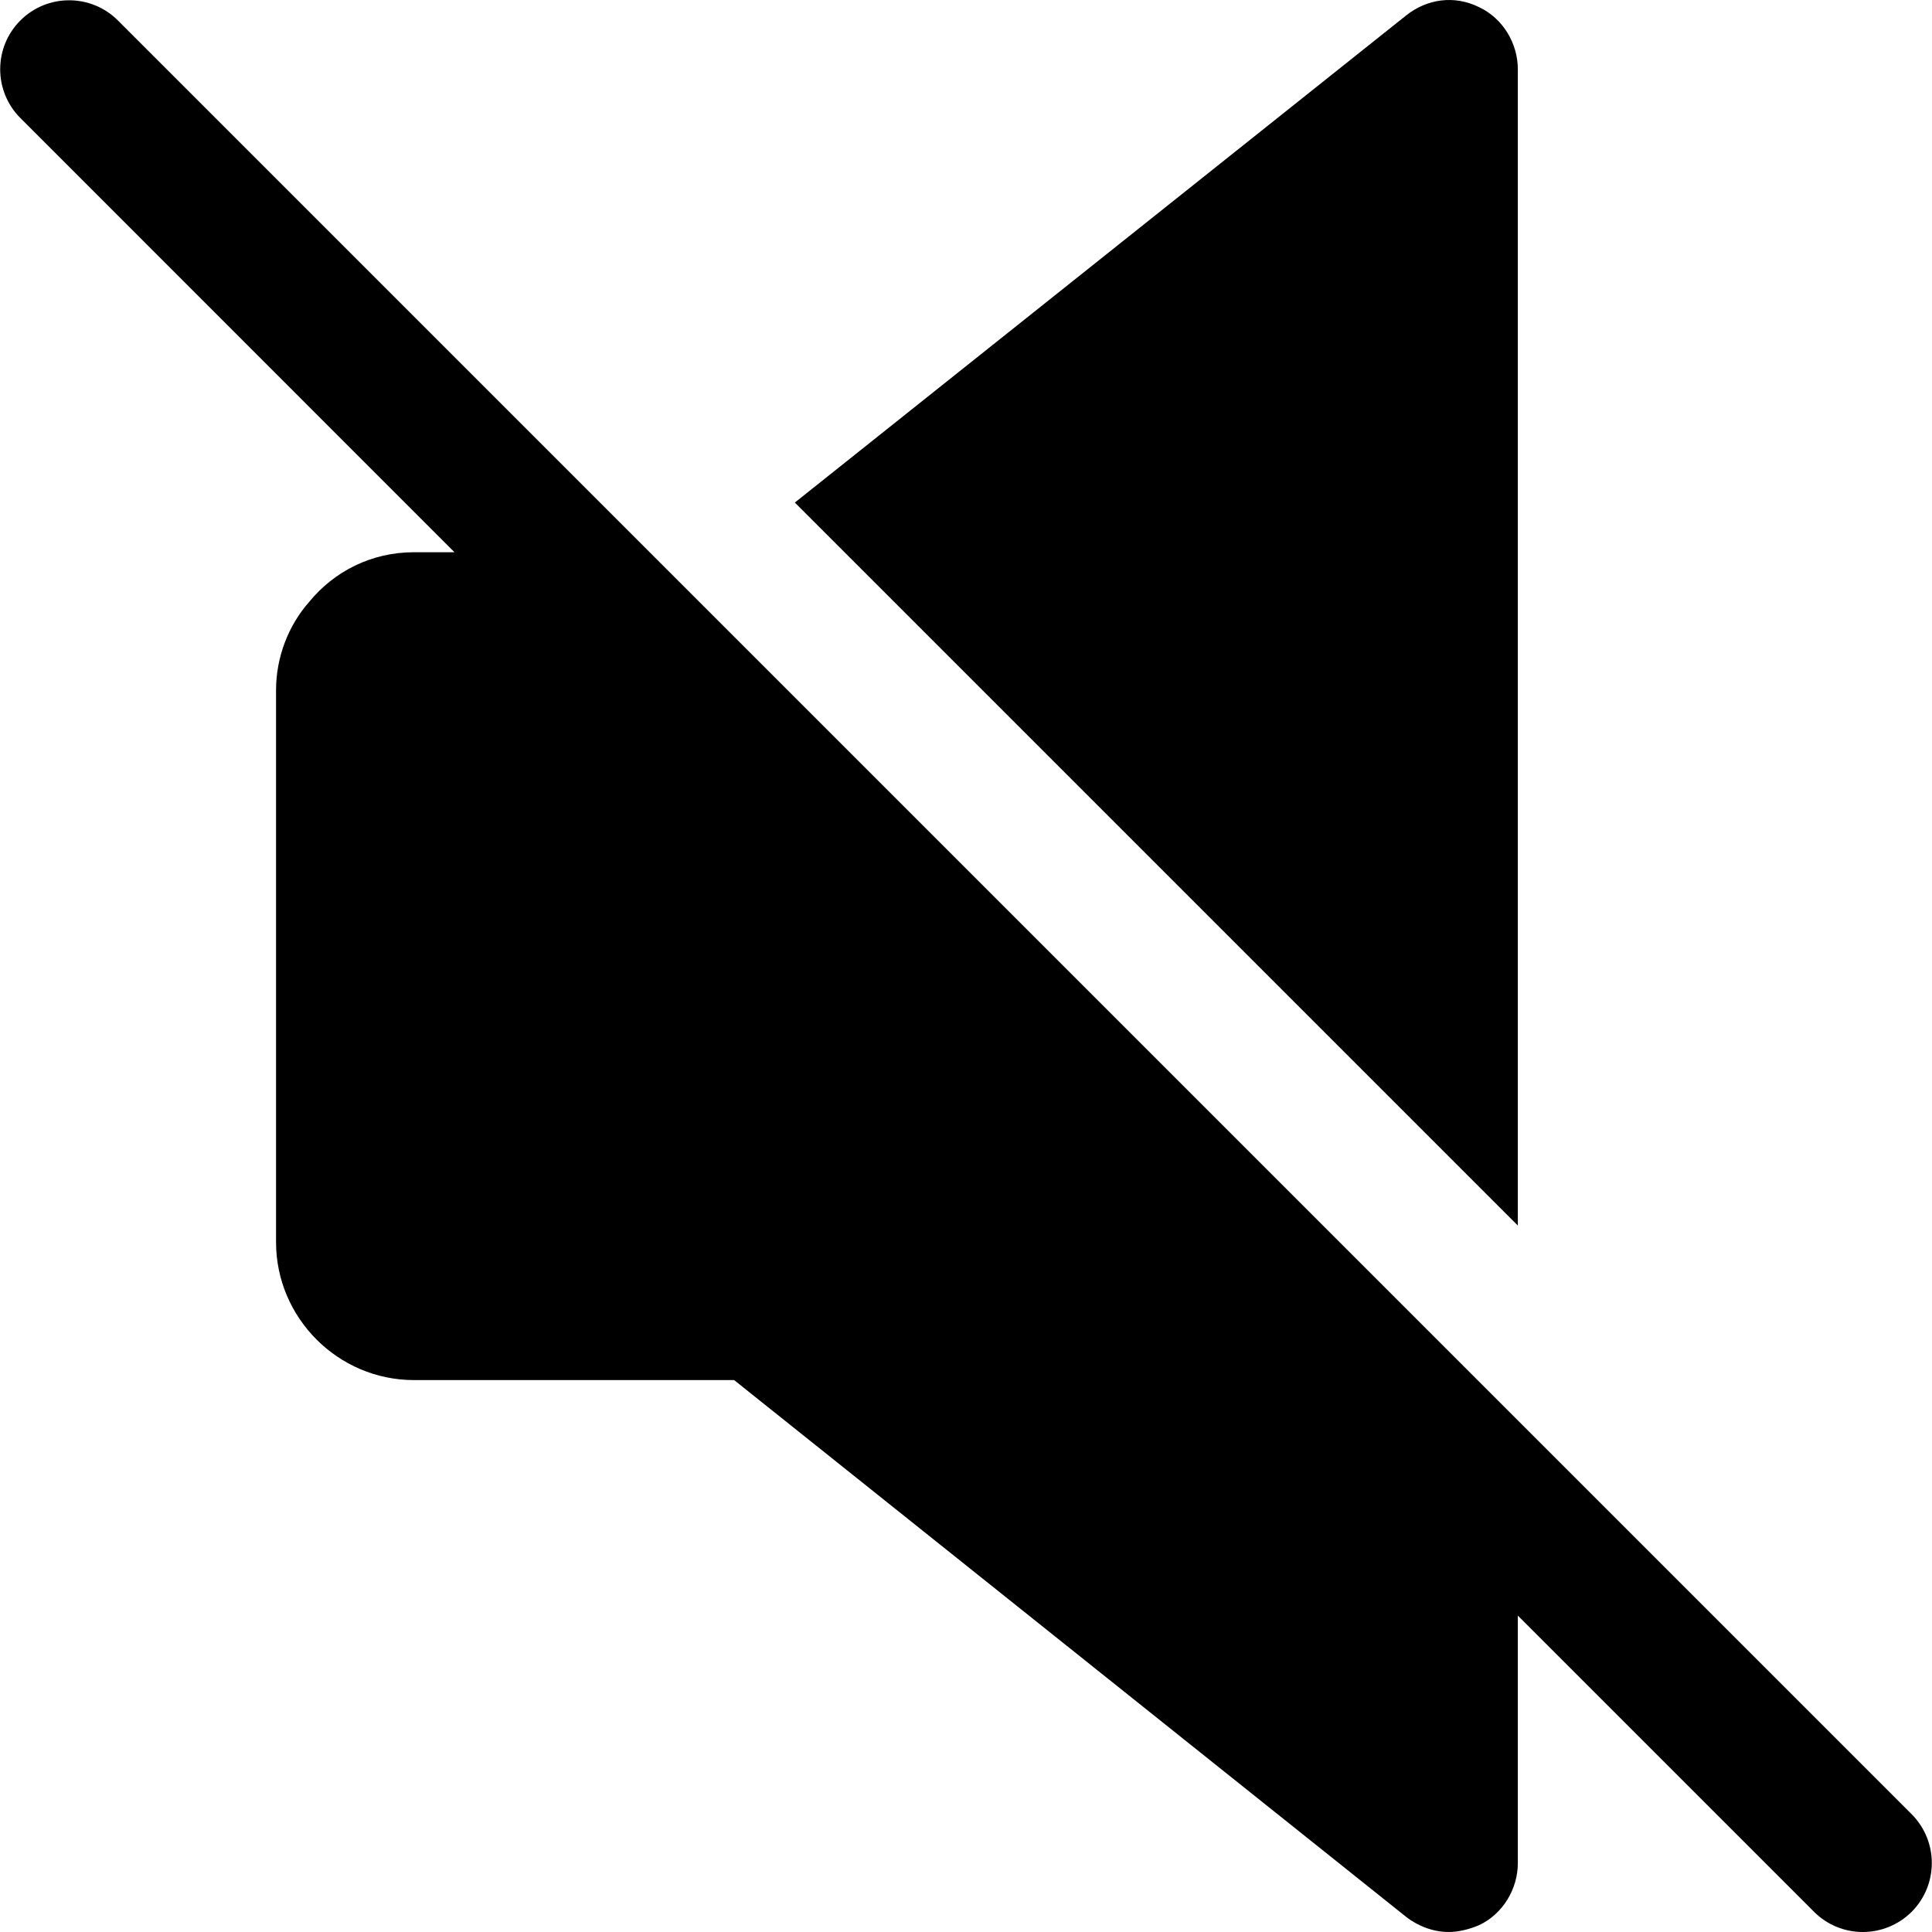
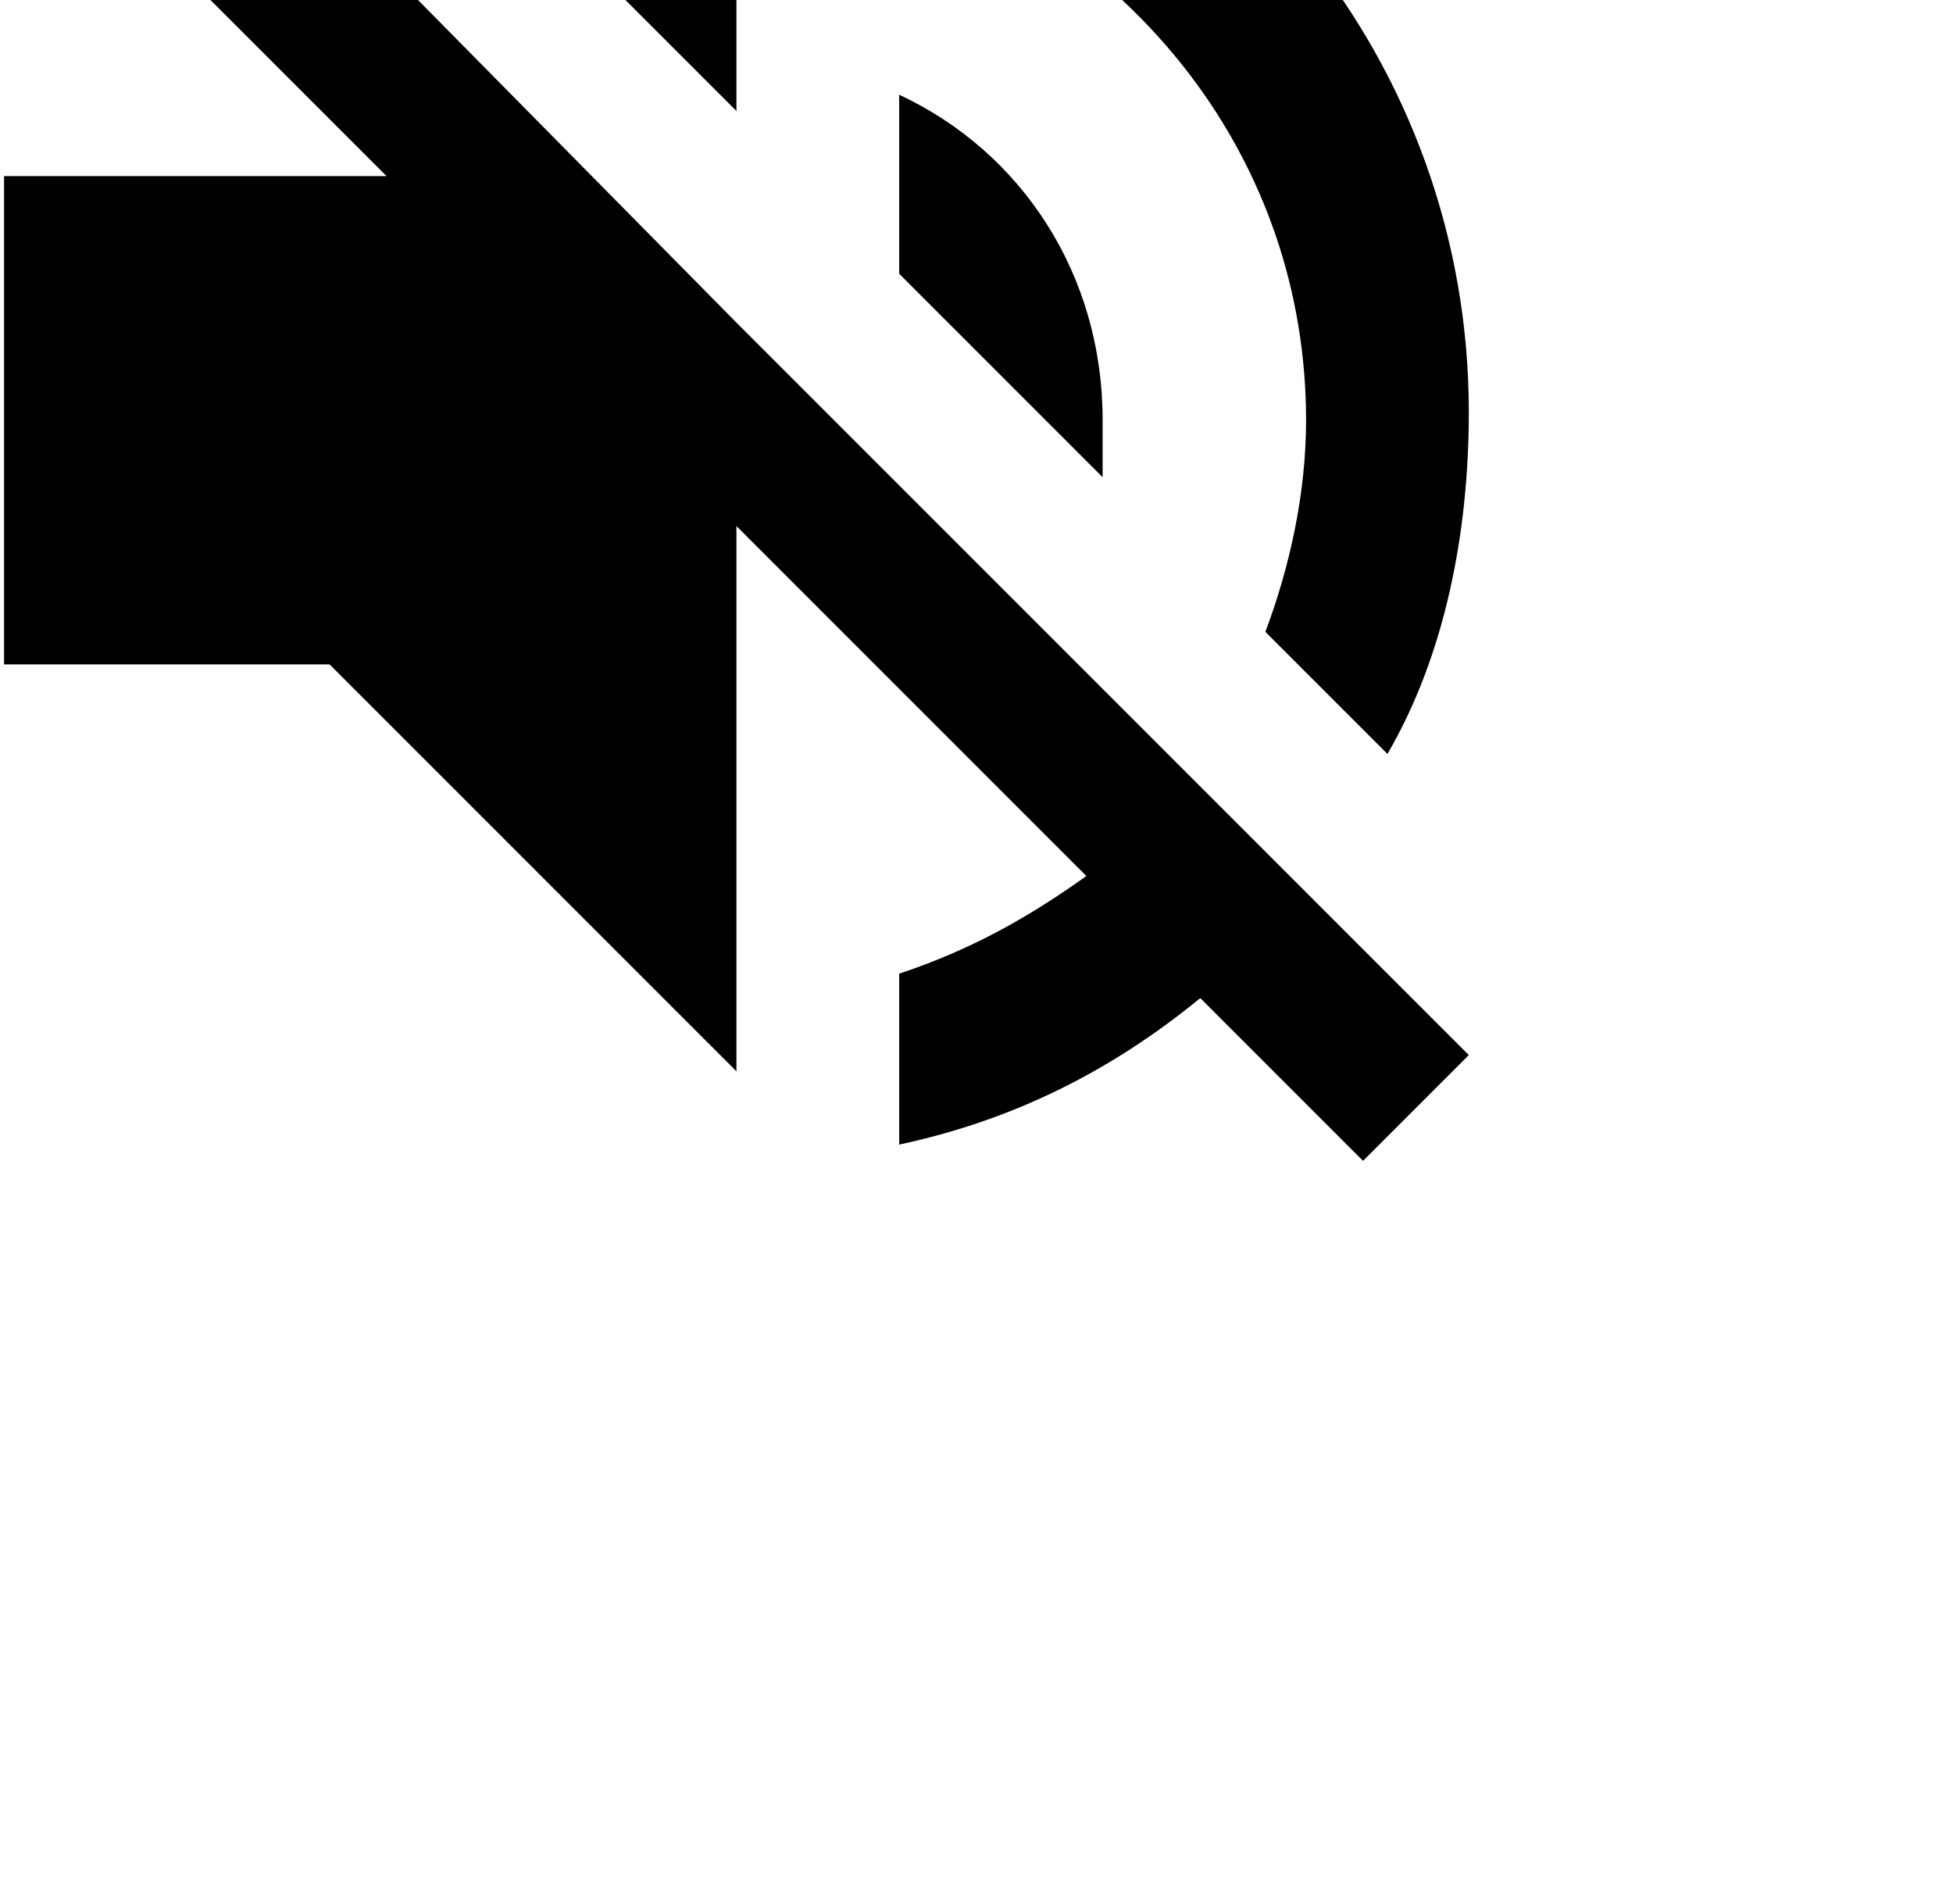
- <svg xmlns="http://www.w3.org/2000/svg" viewBox="0 0 448.075 448.075">
-   <path d="M352.021 16.075c0-6.08-3.52-11.84-8.96-14.4-5.76-2.88-12.16-1.92-16.96 1.92l-141.76 112.96 167.68 167.68V16.075zM443.349 420.747l-416-416c-6.24-6.24-16.384-6.24-22.624 0s-6.24 16.384 0 22.624l100.672 100.704h-9.376c-9.92 0-18.56 4.48-24.32 11.52-4.8 5.44-7.68 12.8-7.68 20.48v128c0 17.6 14.4 32 32 32h74.24l155.84 124.48c2.88 2.24 6.4 3.52 9.92 3.52 2.24 0 4.8-.64 7.04-1.6 5.44-2.56 8.96-8.32 8.96-14.4v-57.376l68.672 68.672c3.136 3.136 7.232 4.704 11.328 4.704s8.192-1.568 11.328-4.672c6.24-6.272 6.24-16.384 0-22.656z" fill="currentColor" />
+ <svg xmlns="http://www.w3.org/2000/svg" width="612" height="596.359" viewBox="0 97.82 612 596.359">
+   <path d="M345.525 229.5c0-45.9-25.5-84.15-63.75-102v56.1l63.75 63.75V229.5zm63.75 0c0 22.951-5.1 45.9-12.75 66.3l38.25 38.25c17.85-30.6 25.5-68.85 25.5-107.1 0-109.65-76.5-201.45-178.5-224.4V56.1c73.949 25.5 127.5 91.8 127.5 173.4zM34.425 0L1.275 33.15 121.125 153H1.275v153h102l127.5 127.5V262.65l109.65 109.65c-17.852 12.75-35.7 22.949-58.65 30.602v53.549c35.699-7.65 66.301-22.949 94.35-45.9l51 51 33.15-33.148-229.5-229.5L34.425 0zm196.35 25.5l-53.55 53.55 53.55 53.55V25.5z" />
</svg>
